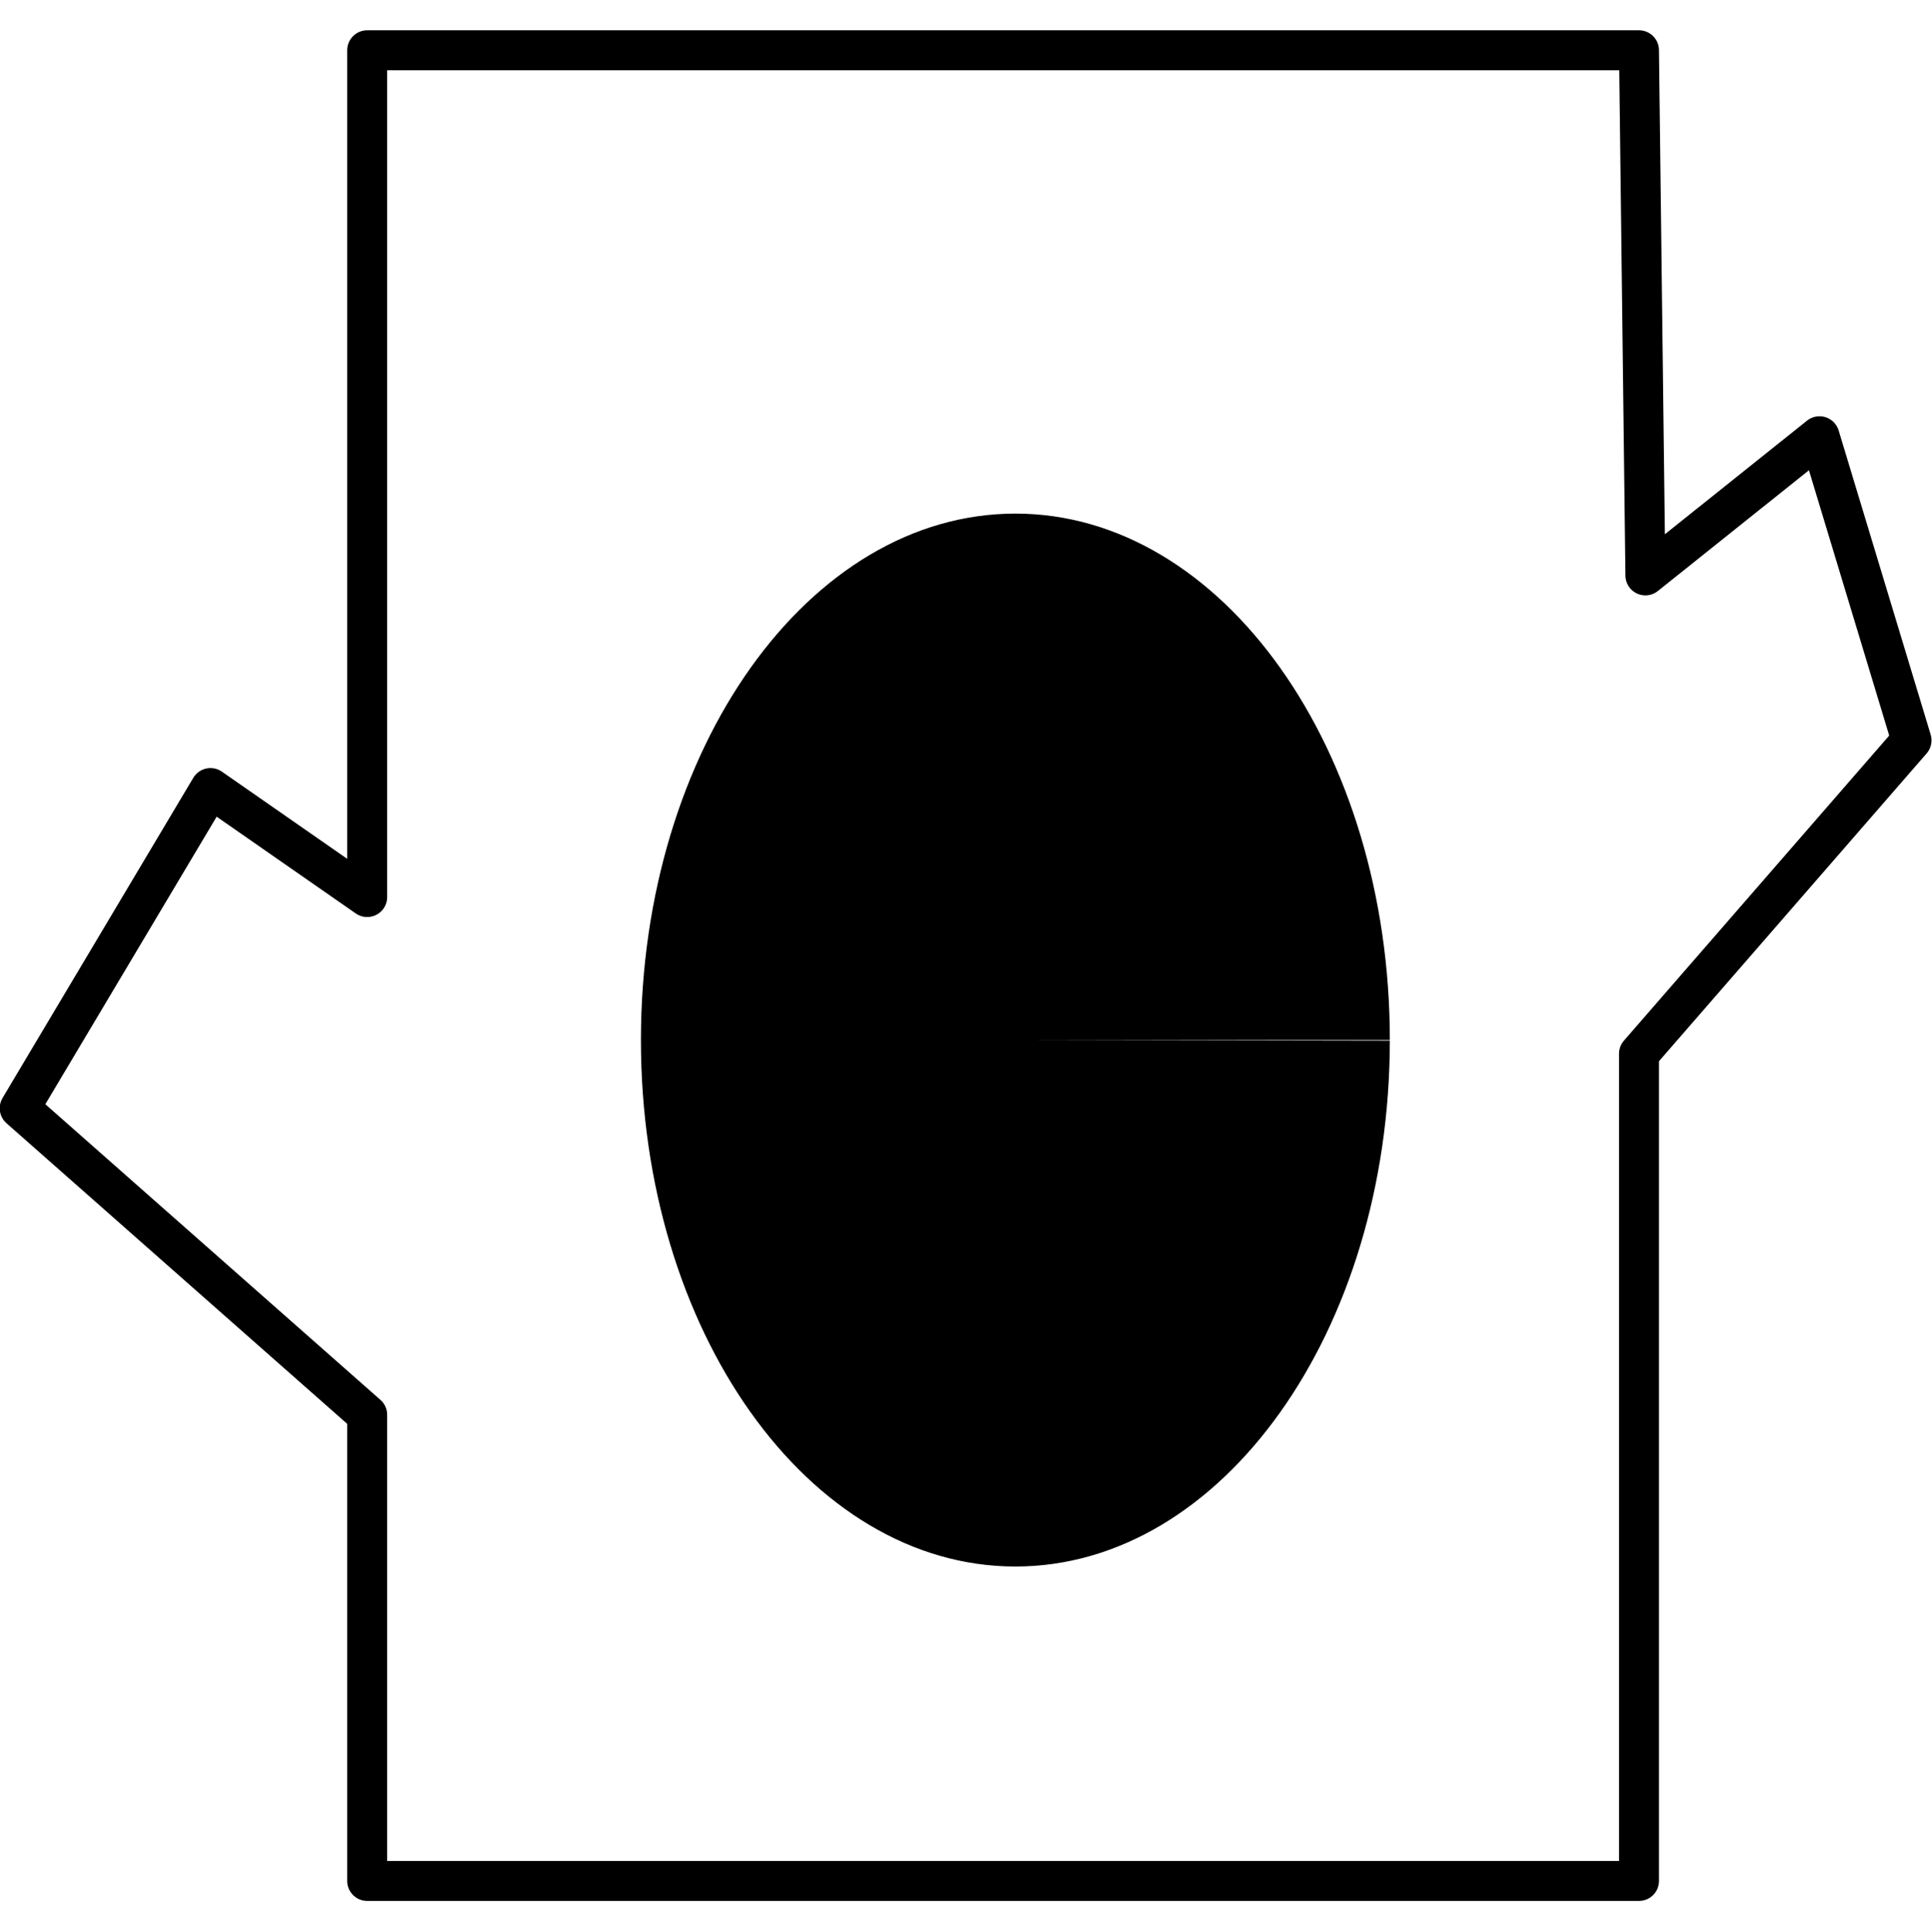
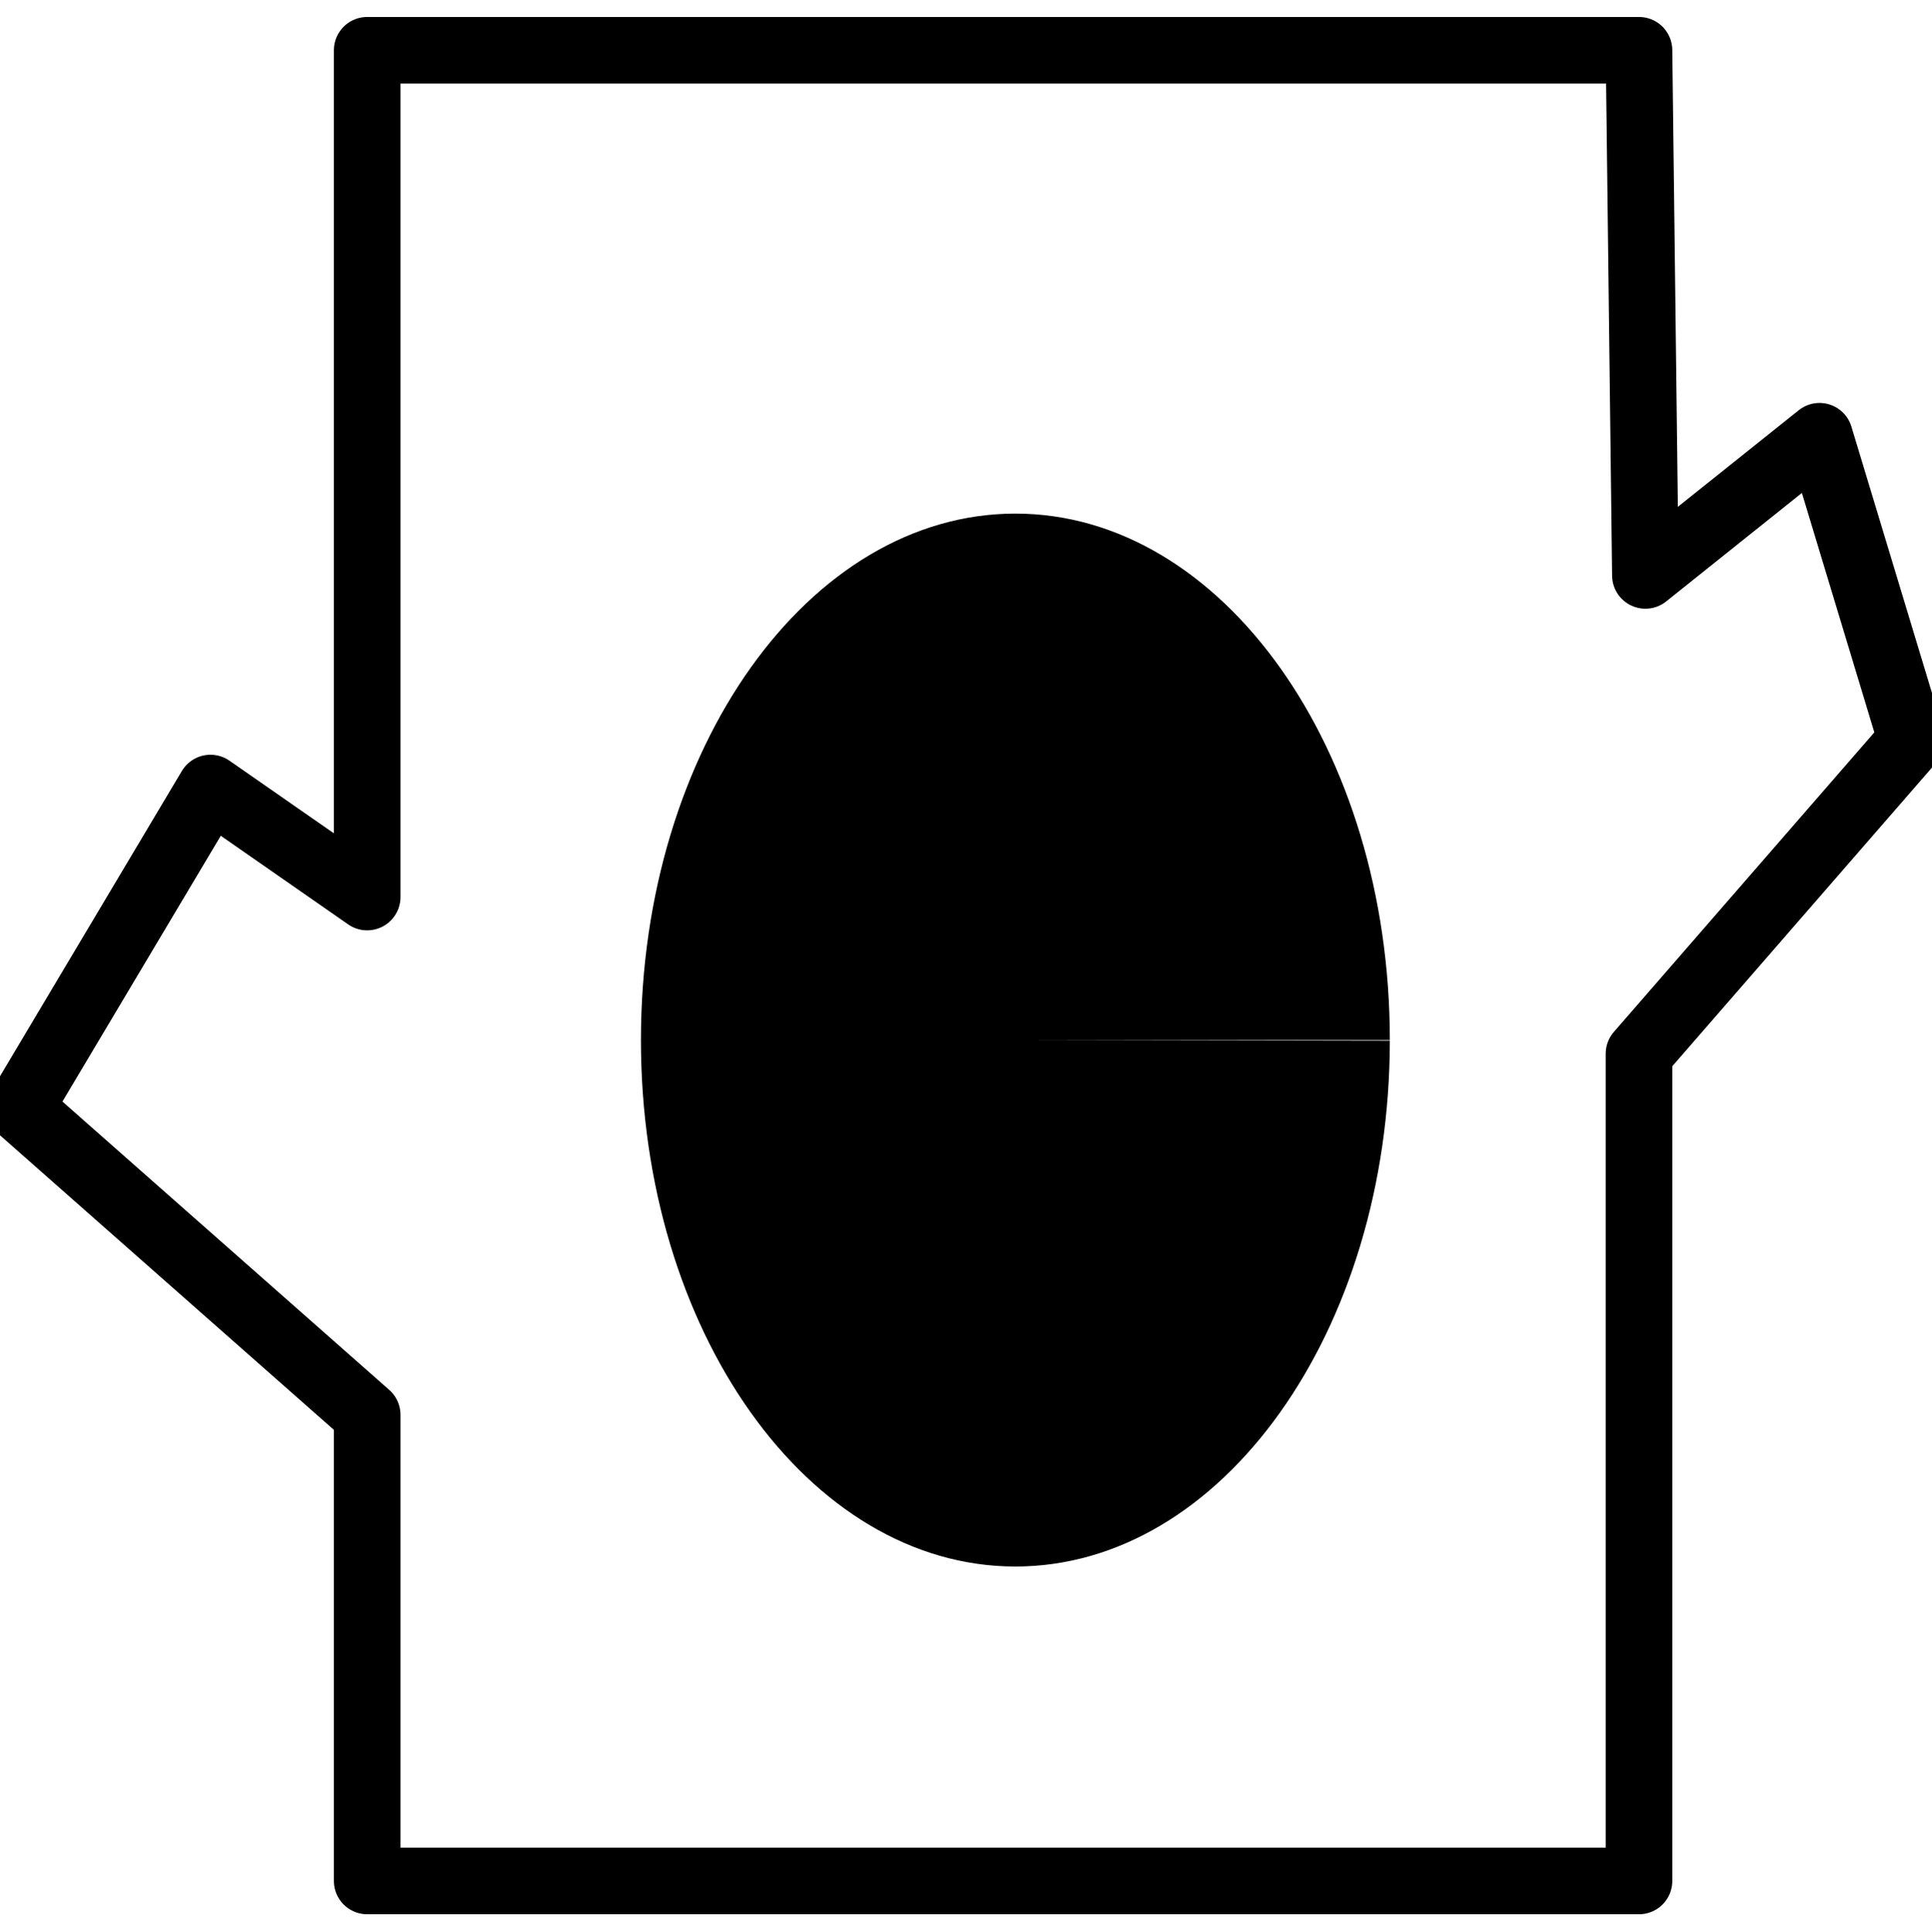
<svg xmlns="http://www.w3.org/2000/svg" version="1.1" id="svg2" x="0px" y="0px" width="580px" height="580px" viewBox="0 0 580 580" enable-background="new 0 0 580 580" xml:space="preserve">
  <defs id="defs4" />
-   <path style="opacity:1;fill:none;fill-opacity:1;stroke:#000000;stroke-width:12;stroke-linecap:butt;stroke-linejoin:round;stroke-miterlimit:4;stroke-dasharray:none;stroke-opacity:1" d="m 110.27,15.099 381.968,0 1.922,157.71 52.29,-41.8 27.634,91.338 -81.846,94.123 0,248.432 -381.968,0 0,-139.986 L 5.916,332.838 63.208,236.669 110.27,269.408 Z" id="rect4152" />
+   <path style="opacity:1;fill:none;fill-opacity:1;stroke:#000000;stroke-width:20;stroke-linecap:butt;stroke-linejoin:round;stroke-miterlimit:4;stroke-dasharray:none;stroke-opacity:1" d="m 110.27,15.099 381.968,0 1.922,157.71 52.29,-41.8 27.634,91.338 -81.846,94.123 0,248.432 -381.968,0 0,-139.986 L 5.916,332.838 63.208,236.669 110.27,269.408 Z" id="rect4152" />
  <path style="opacity:1;fill:#000000;fill-opacity:1;stroke:#000000;stroke-width:0;stroke-linecap:butt;stroke-linejoin:round;stroke-miterlimit:4;stroke-dasharray:none;stroke-opacity:1" id="path3342" d="M 417.408,-312.36 A 112.46,158.111 0 0 1 304.984,-154.248 112.46,158.111 0 0 1 192.488,-312.258 112.46,158.111 0 0 1 304.839,-470.471 112.46,158.111 0 0 1 417.407,-312.564 l -112.46,0.204 z" transform="scale(1,-1)" />
</svg>
